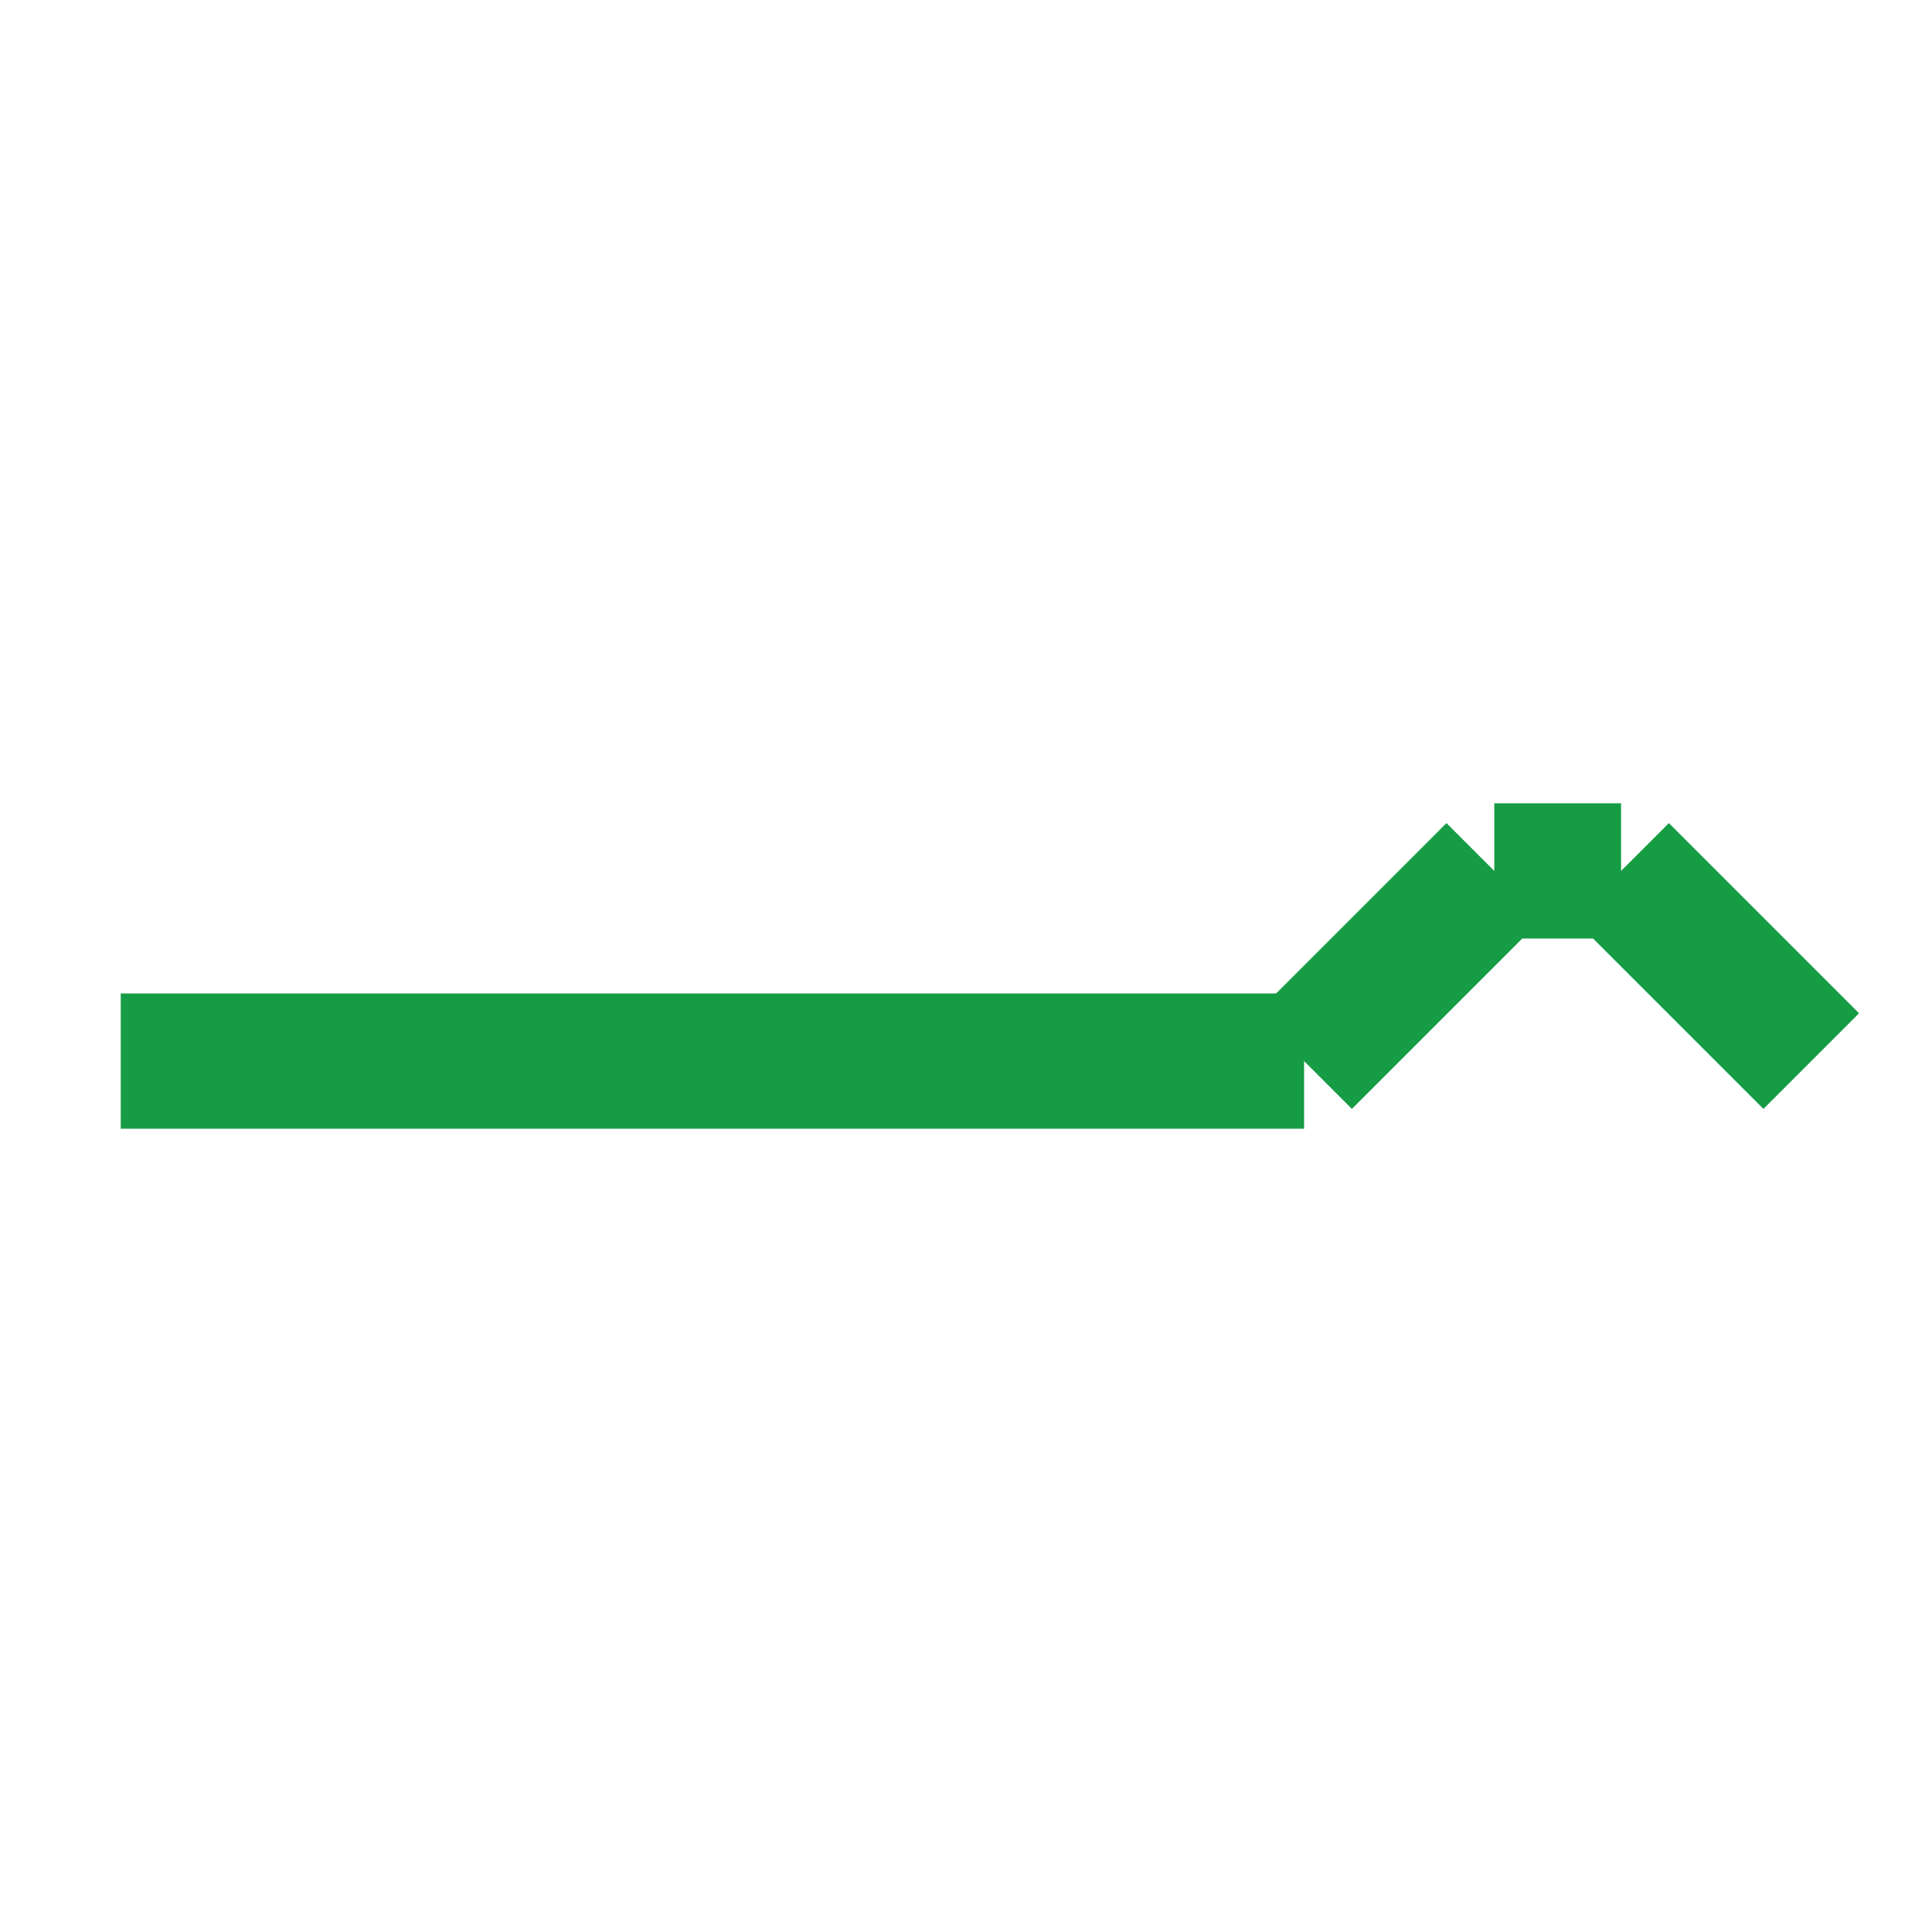
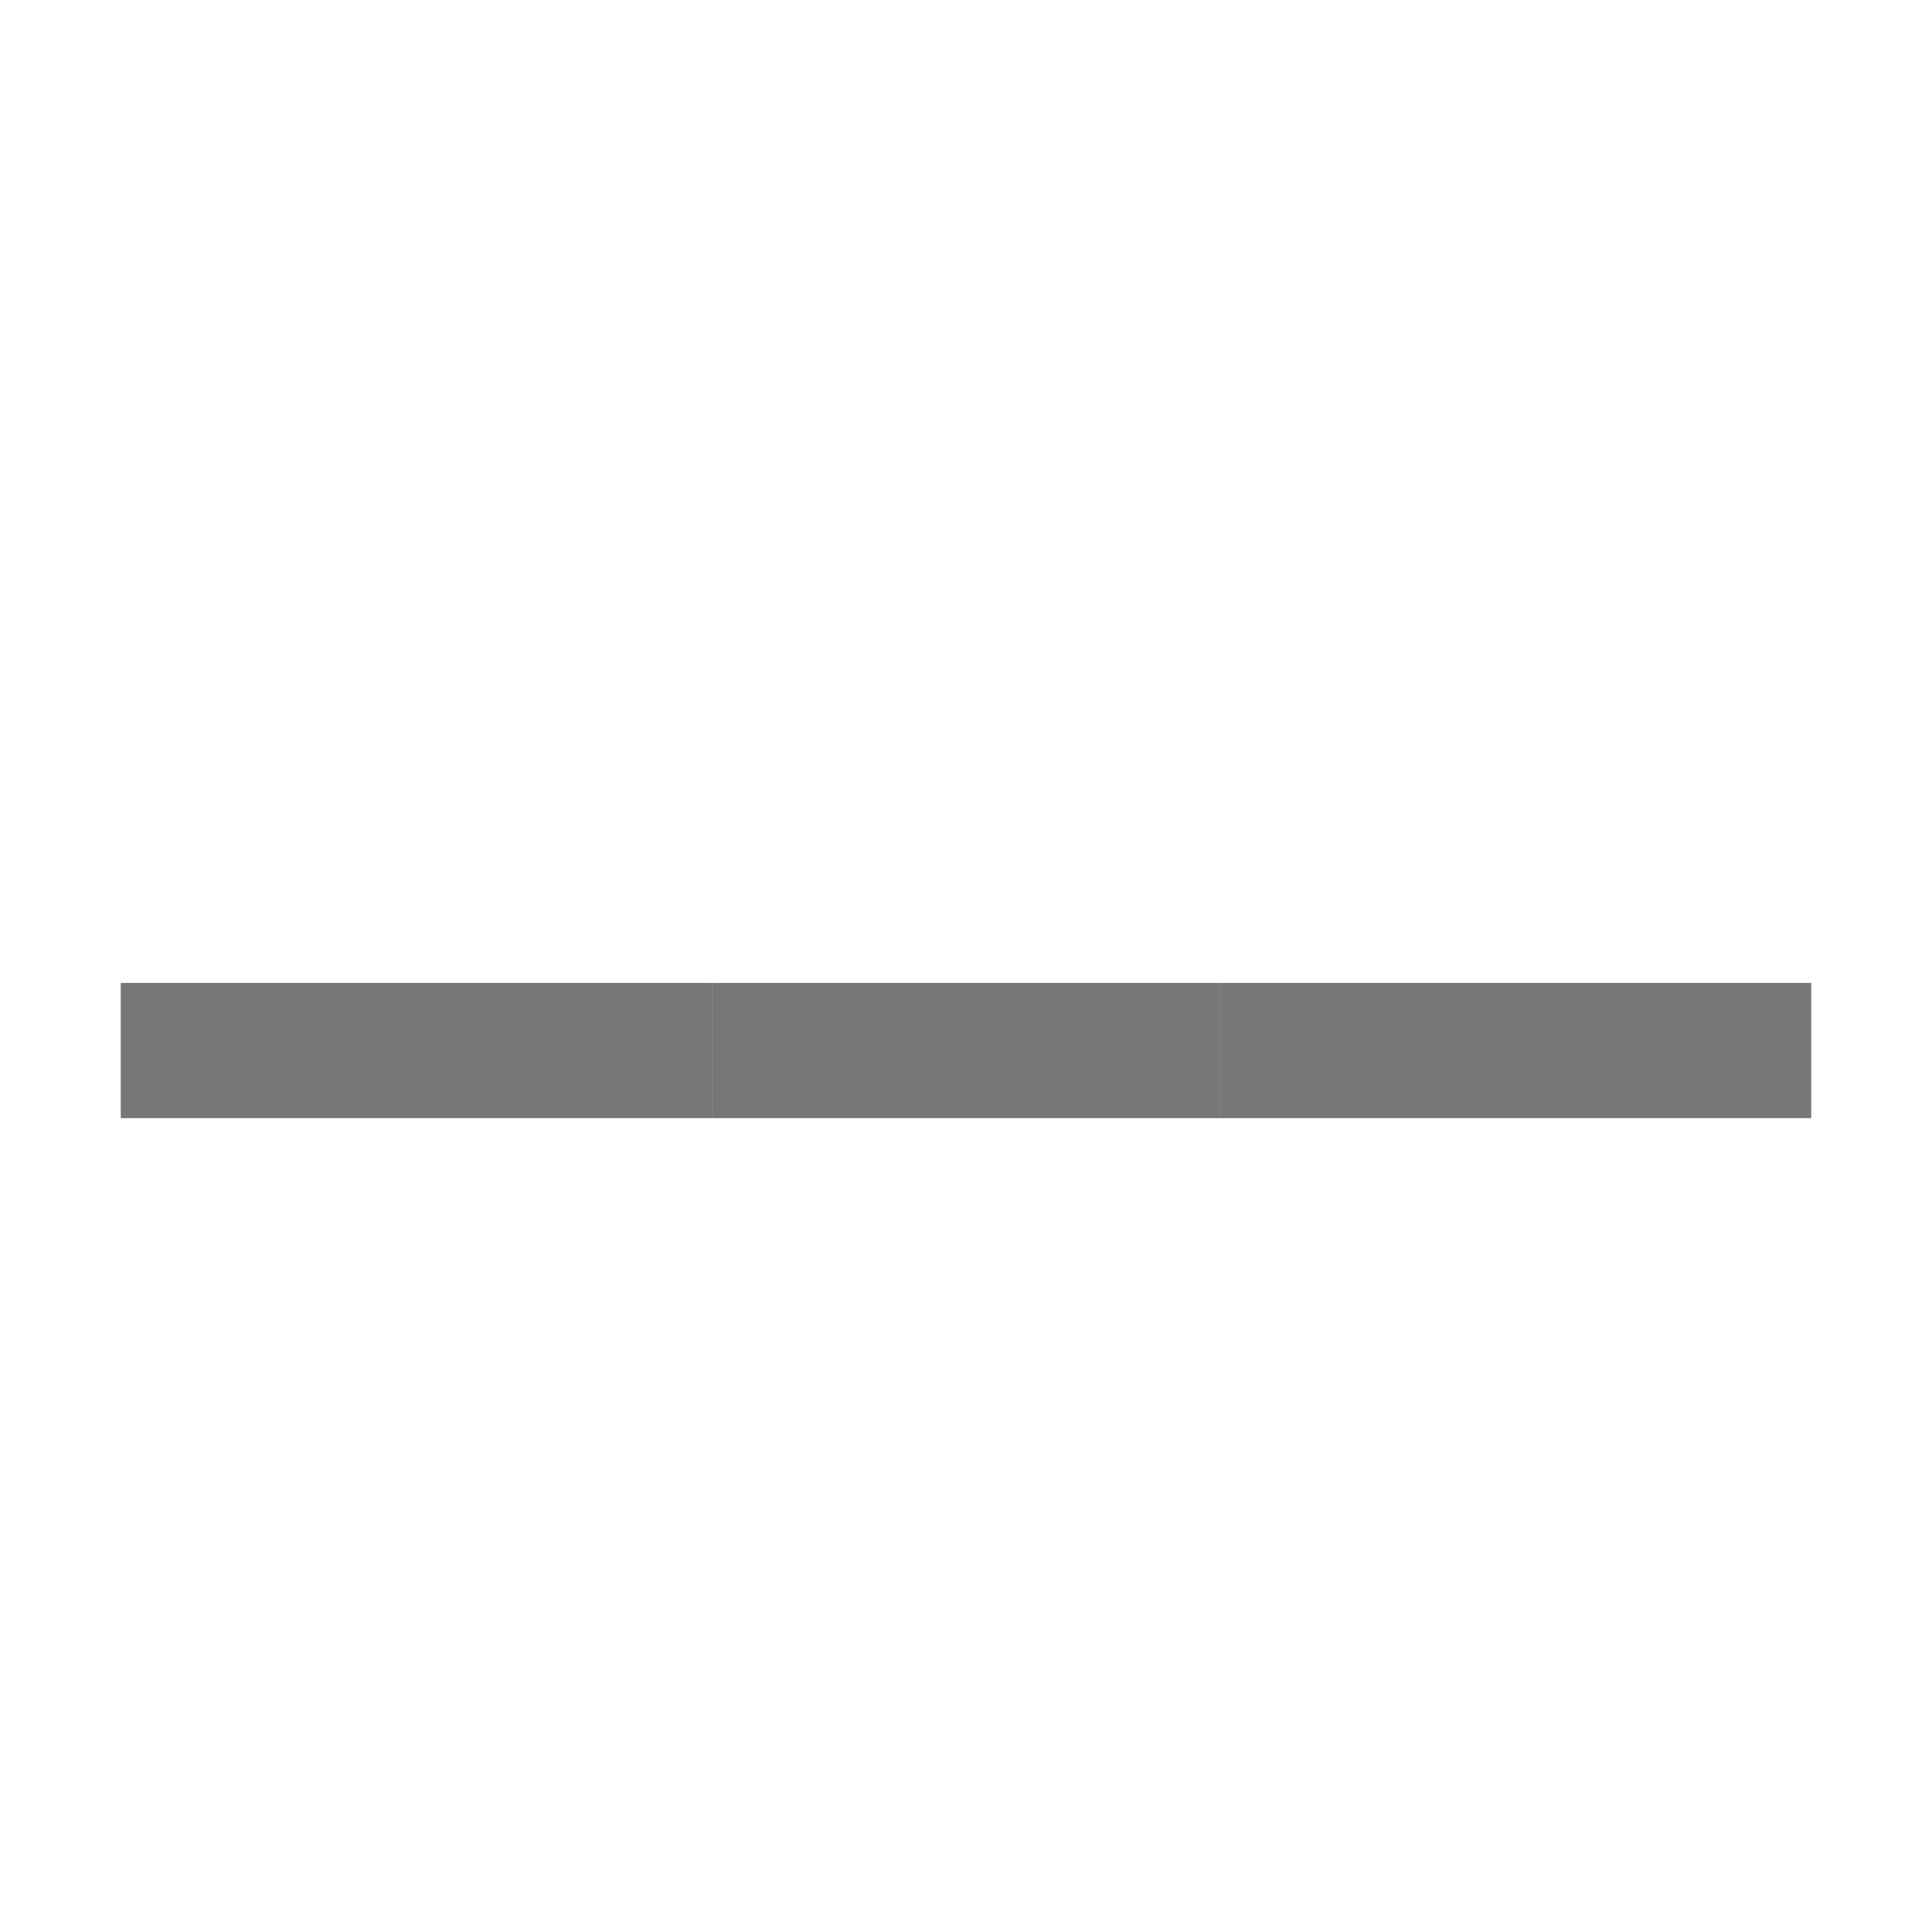
<svg xmlns="http://www.w3.org/2000/svg" width="640" height="640" viewBox="0 0 640 640">
  <rect width="100%" height="100%" fill="white" />
  <g>
-     <polyline data-points="-5,-2 2,-2" data-type="line" data-label="" points="40,351.5 432,351.5" fill="none" stroke="#169c45" stroke-width="44.8" />
+     <polyline data-points="-5,0 -1.5,0" data-type="line" data-label="" points="40,348 236,348" fill="none" stroke="#777" stroke-width="44.8" />
  </g>
  <g>
-     <polyline data-points="2,-2 3.125,-0.875" data-type="line" data-label="" points="432,351.5 495,288.5" fill="none" stroke="#169c45" stroke-width="44.8" />
+     <polyline data-points="-1.5,0 1.5,0" data-type="line" data-label="" points="236,348 404,348" fill="none" stroke="#777" stroke-width="44.8" />
  </g>
  <g>
-     <polyline data-points="3.125,-0.875 3.875,-0.875" data-type="line" data-label="" points="495,288.5 537,288.5" fill="none" stroke="#169c45" stroke-width="44.8" />
-   </g>
-   <g>
-     <polyline data-points="3.875,-0.875 5,-2" data-type="line" data-label="" points="537,288.5 600,351.5" fill="none" stroke="#169c45" stroke-width="44.8" />
+     <polyline data-points="1.5,0 5,0" data-type="line" data-label="" points="404,348 600,348" fill="none" stroke="#777" stroke-width="44.8" />
  </g>
  <g id="crosshair" style="display: none">
    <line id="crosshair-h" y1="0" y2="640" stroke="#666" stroke-width="0.5" />
    <line id="crosshair-v" x1="0" x2="640" stroke="#666" stroke-width="0.5" />
    <text id="coordinates" font-family="monospace" font-size="12" fill="#666" />
  </g>
</svg>
